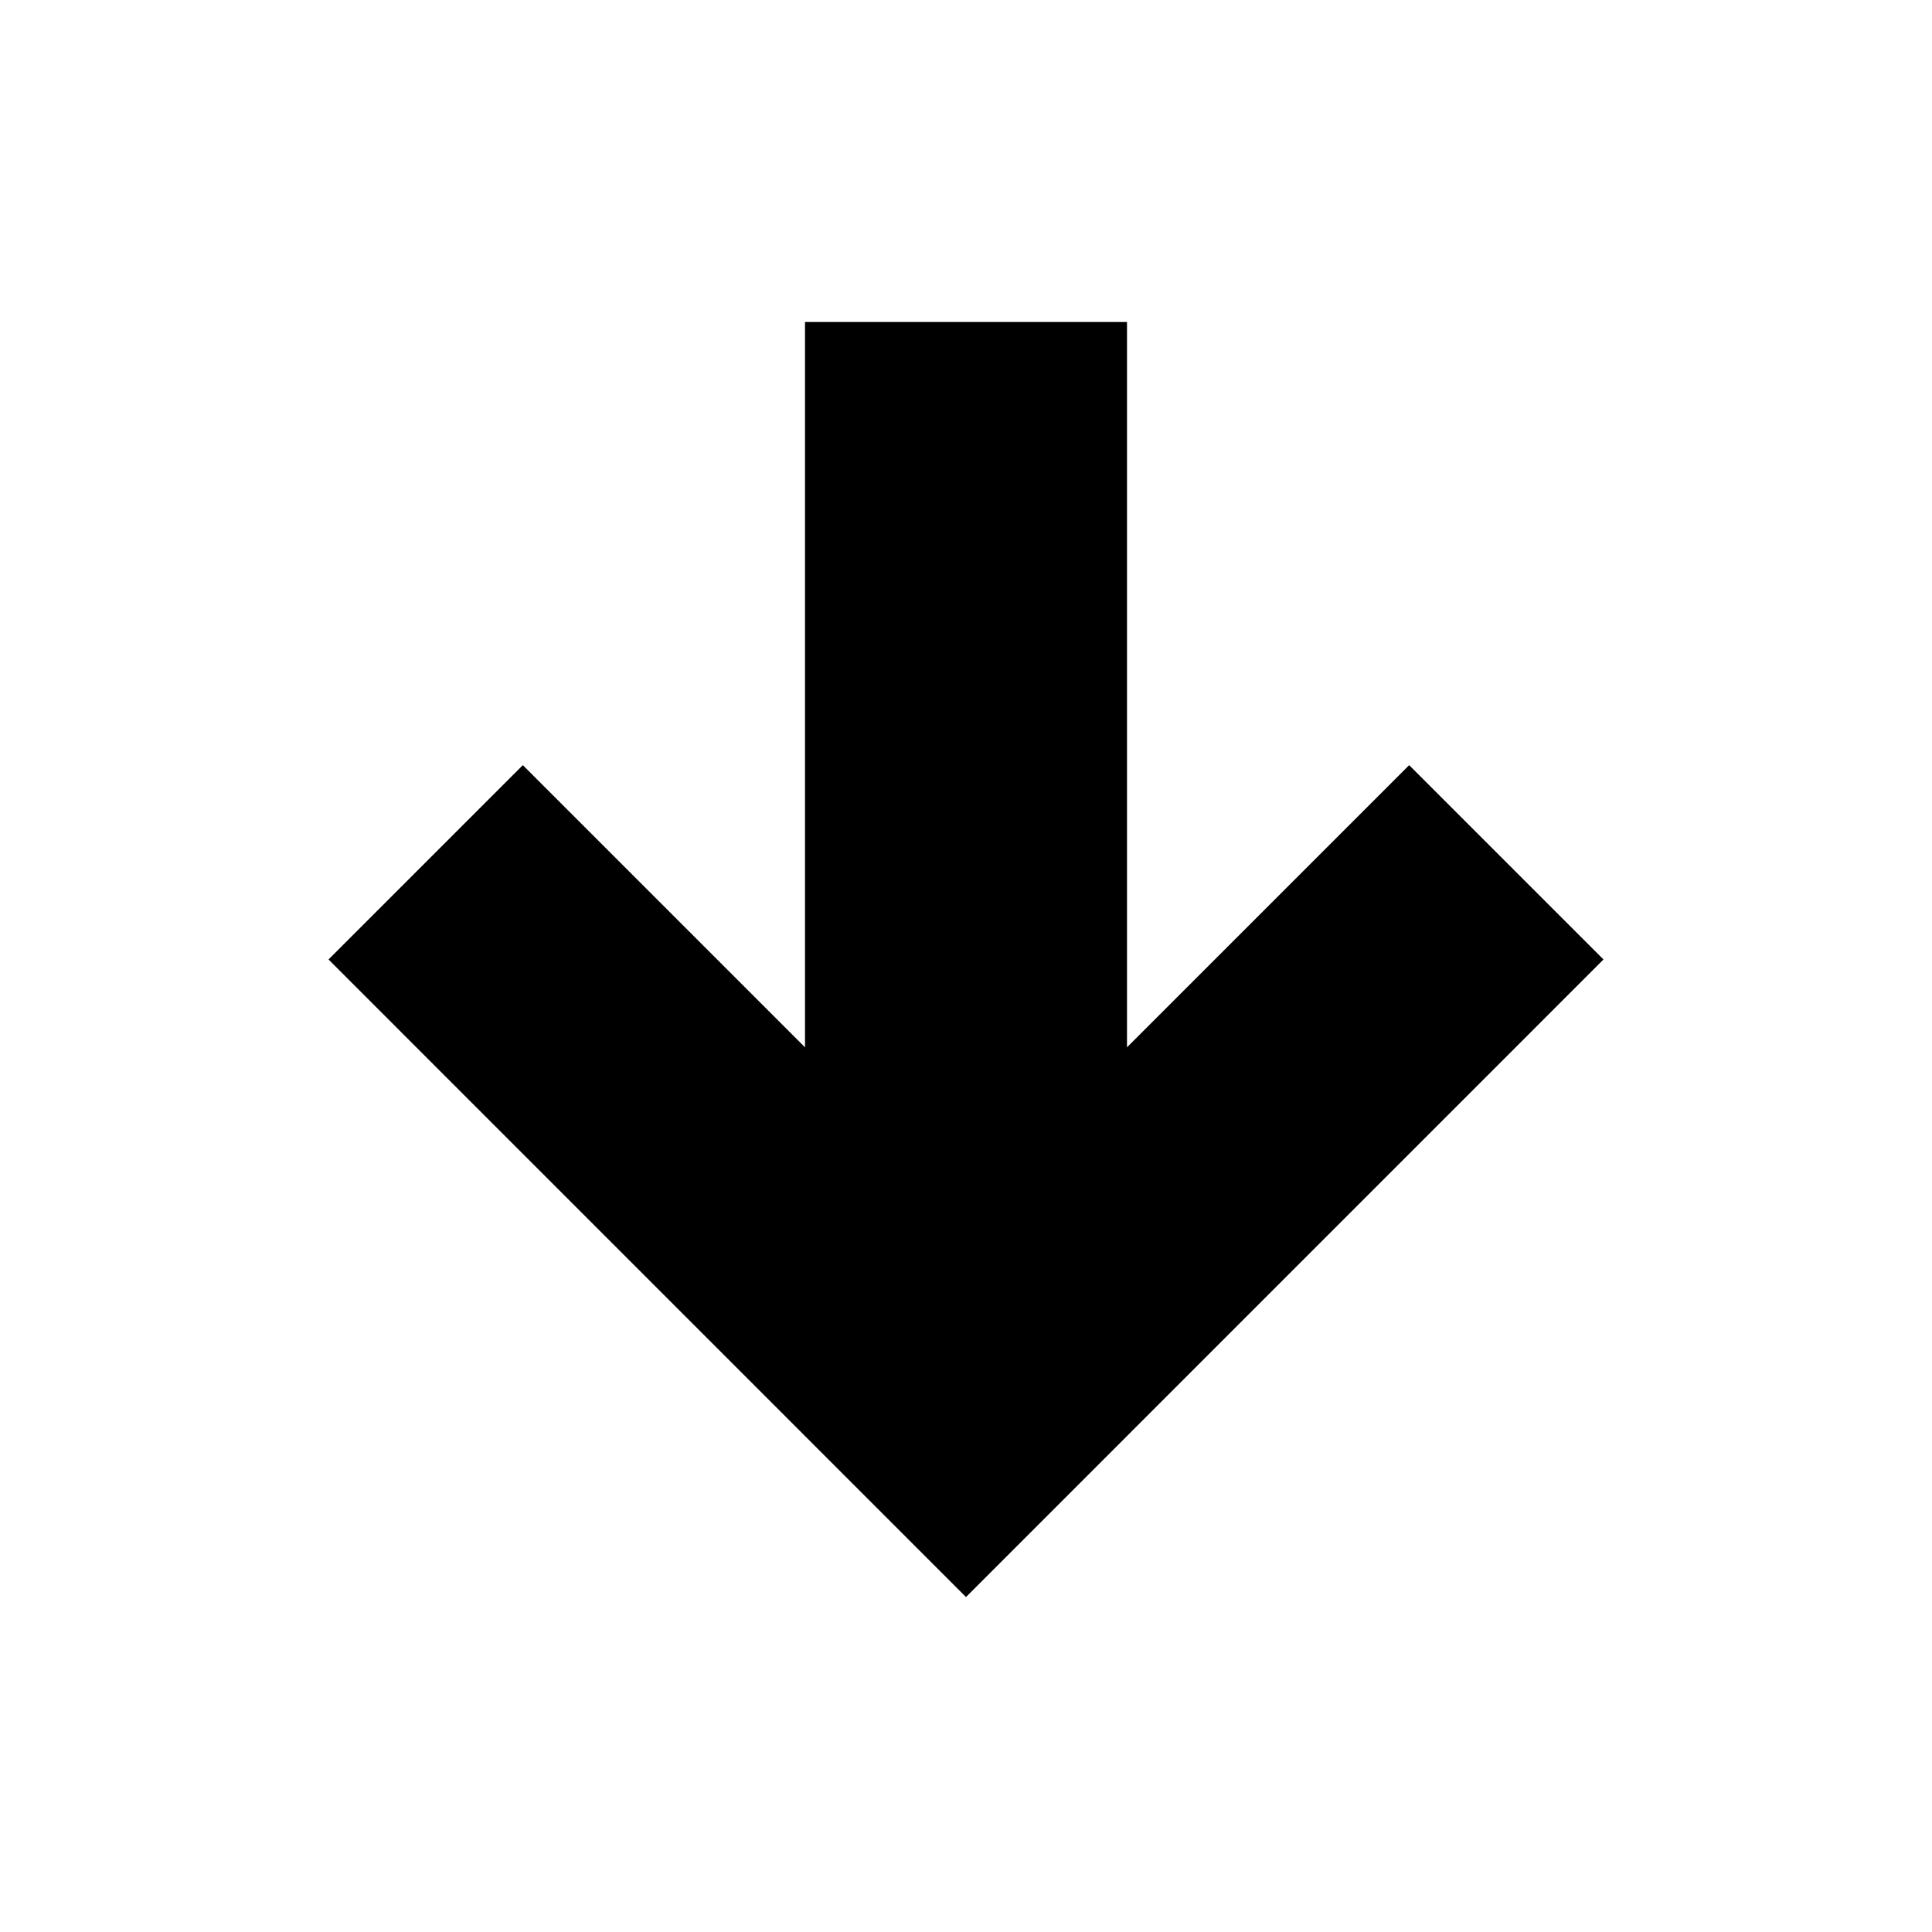
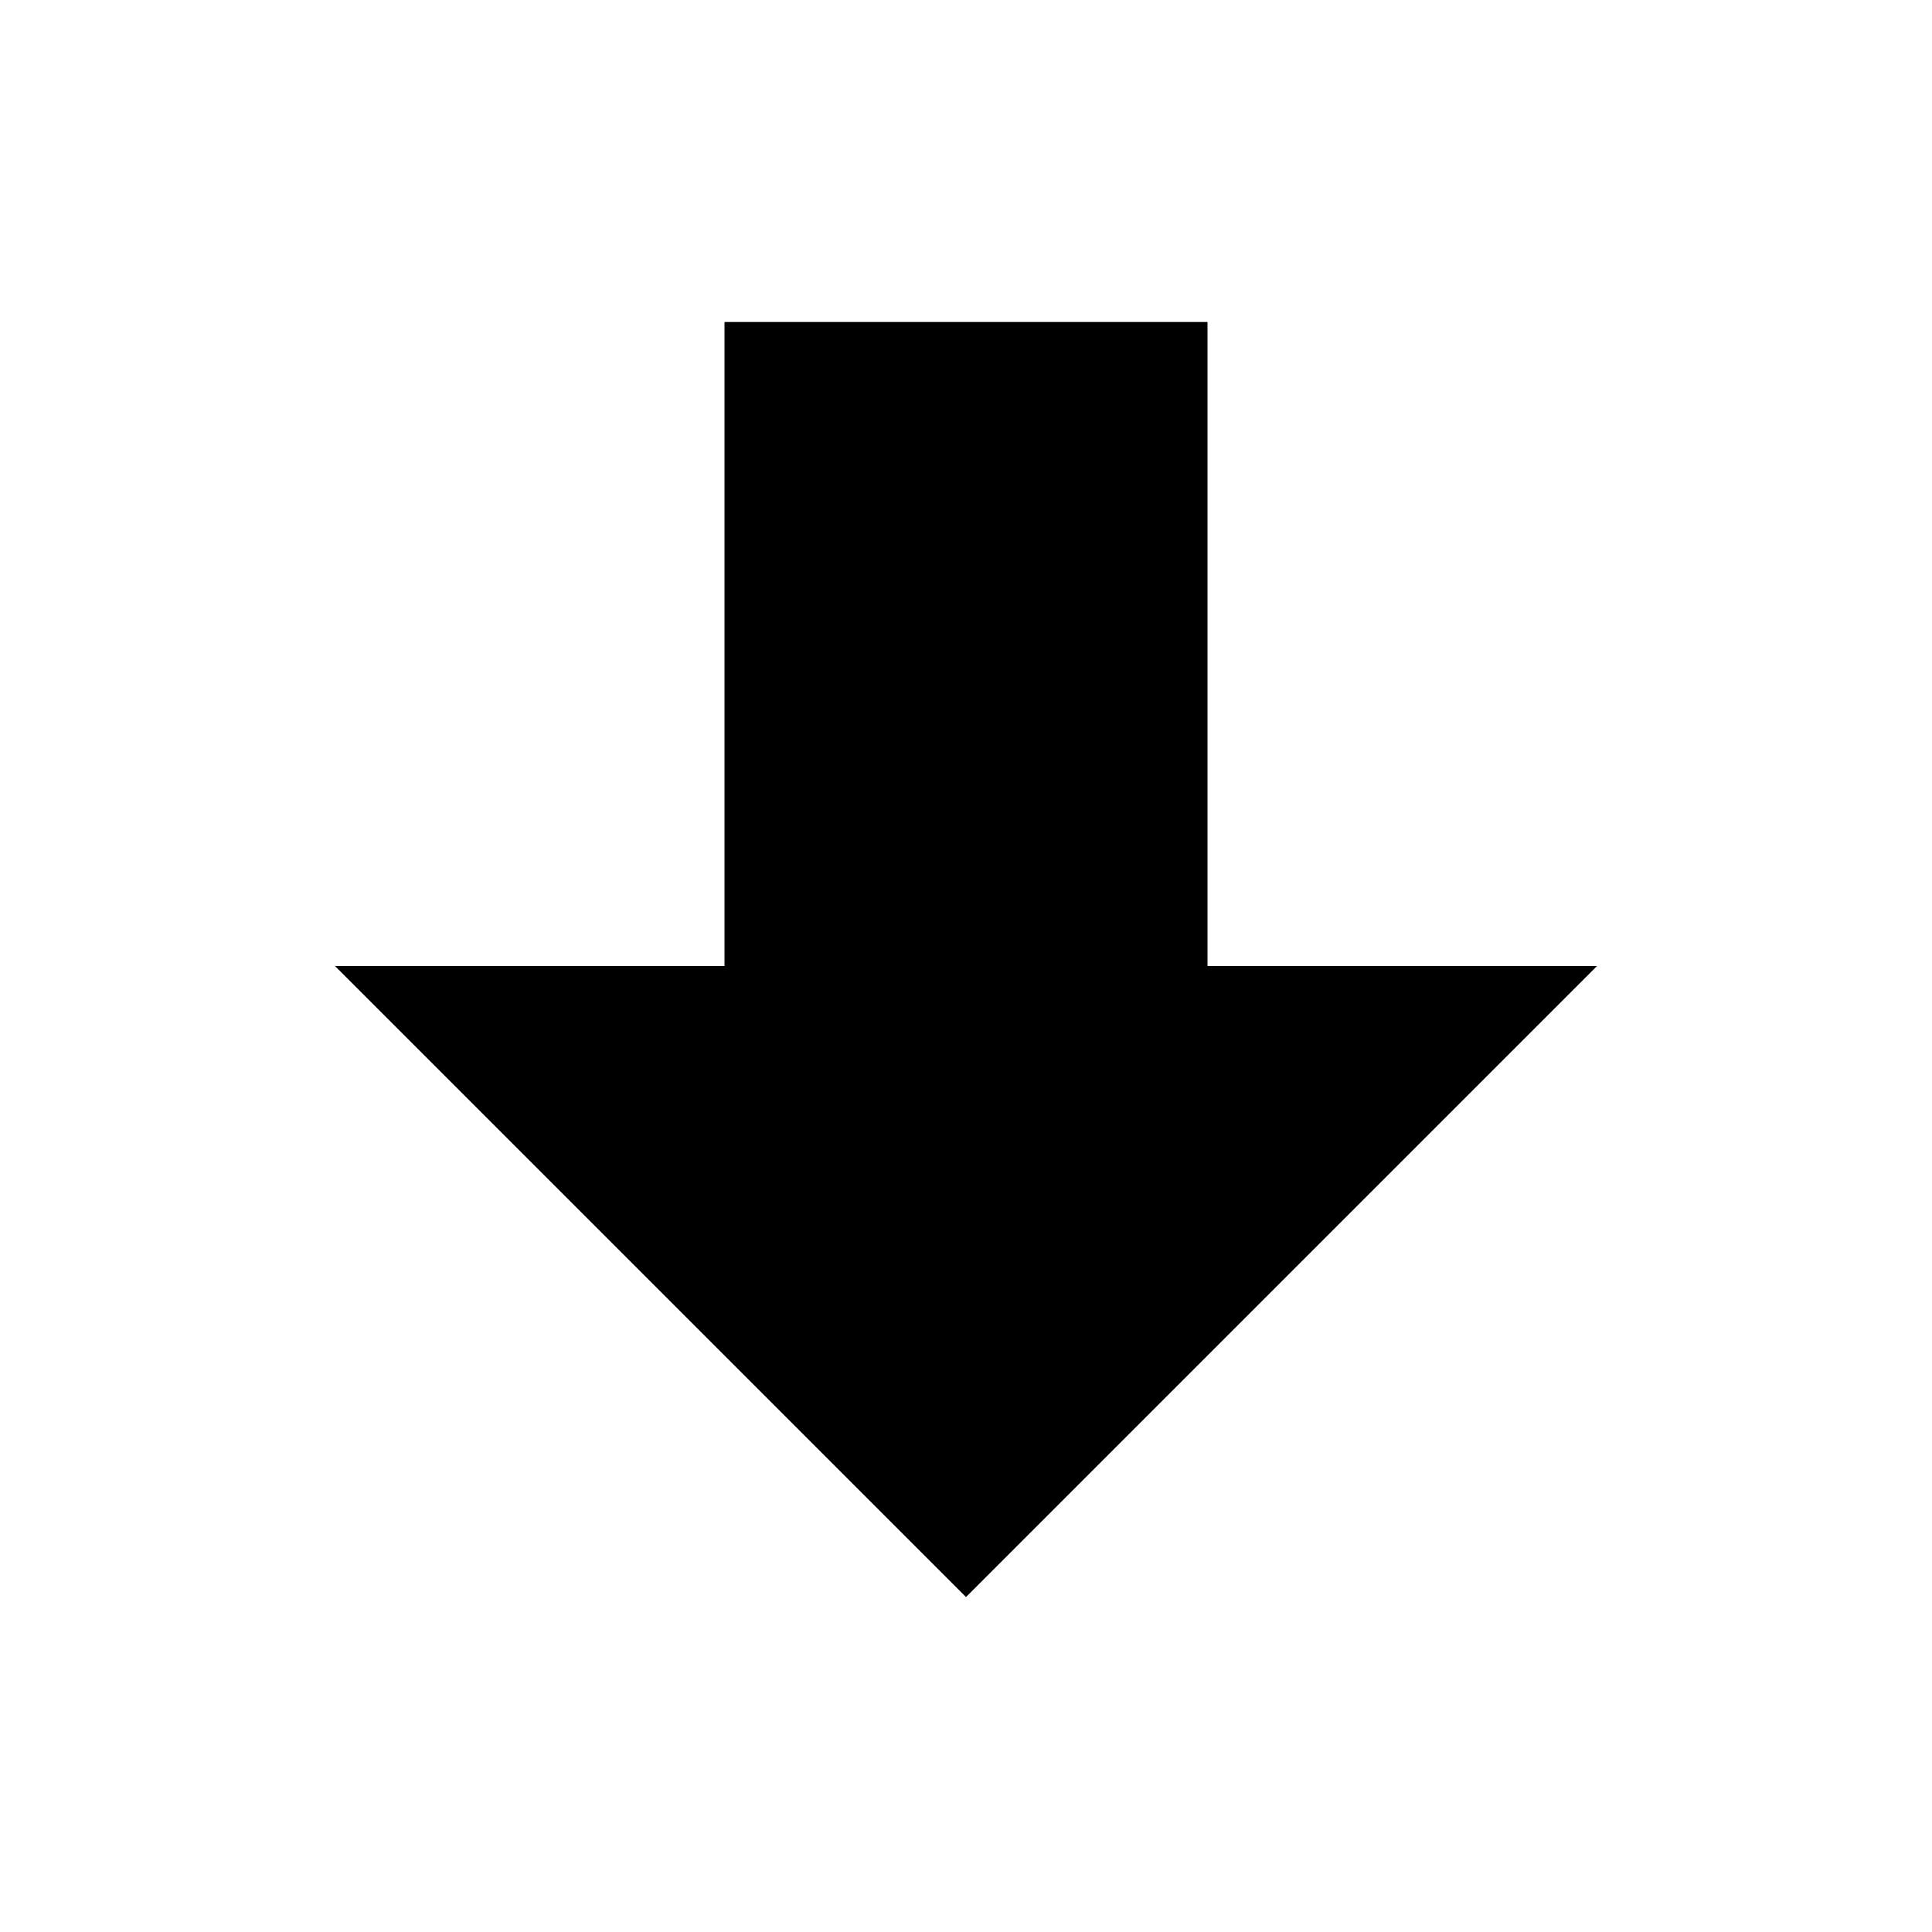
<svg xmlns="http://www.w3.org/2000/svg" version="1.1" baseProfile="full" width="24" height="24" viewBox="0 0 24.00 24.00" enable-background="new 0 0 24.00 24.00" xml:space="preserve">
-   <path fill="#000000" fill-opacity="1" stroke-width="0.2" stroke-linejoin="round" d="M 10,4L 14,4L 14,13.01L 17.505,9.505L 19.919,11.919L 12,19.839L 4.081,11.919L 6.495,9.505L 10,13.01L 10,4 Z " />
+   <path fill="#000000" fill-opacity="1" stroke-width="0.2" stroke-linejoin="round" d="M 9,4L 15,4L 15,12L 19.839,12L 12,19.839L 4.161,12L 9,12L 9,4 Z " />
</svg>
